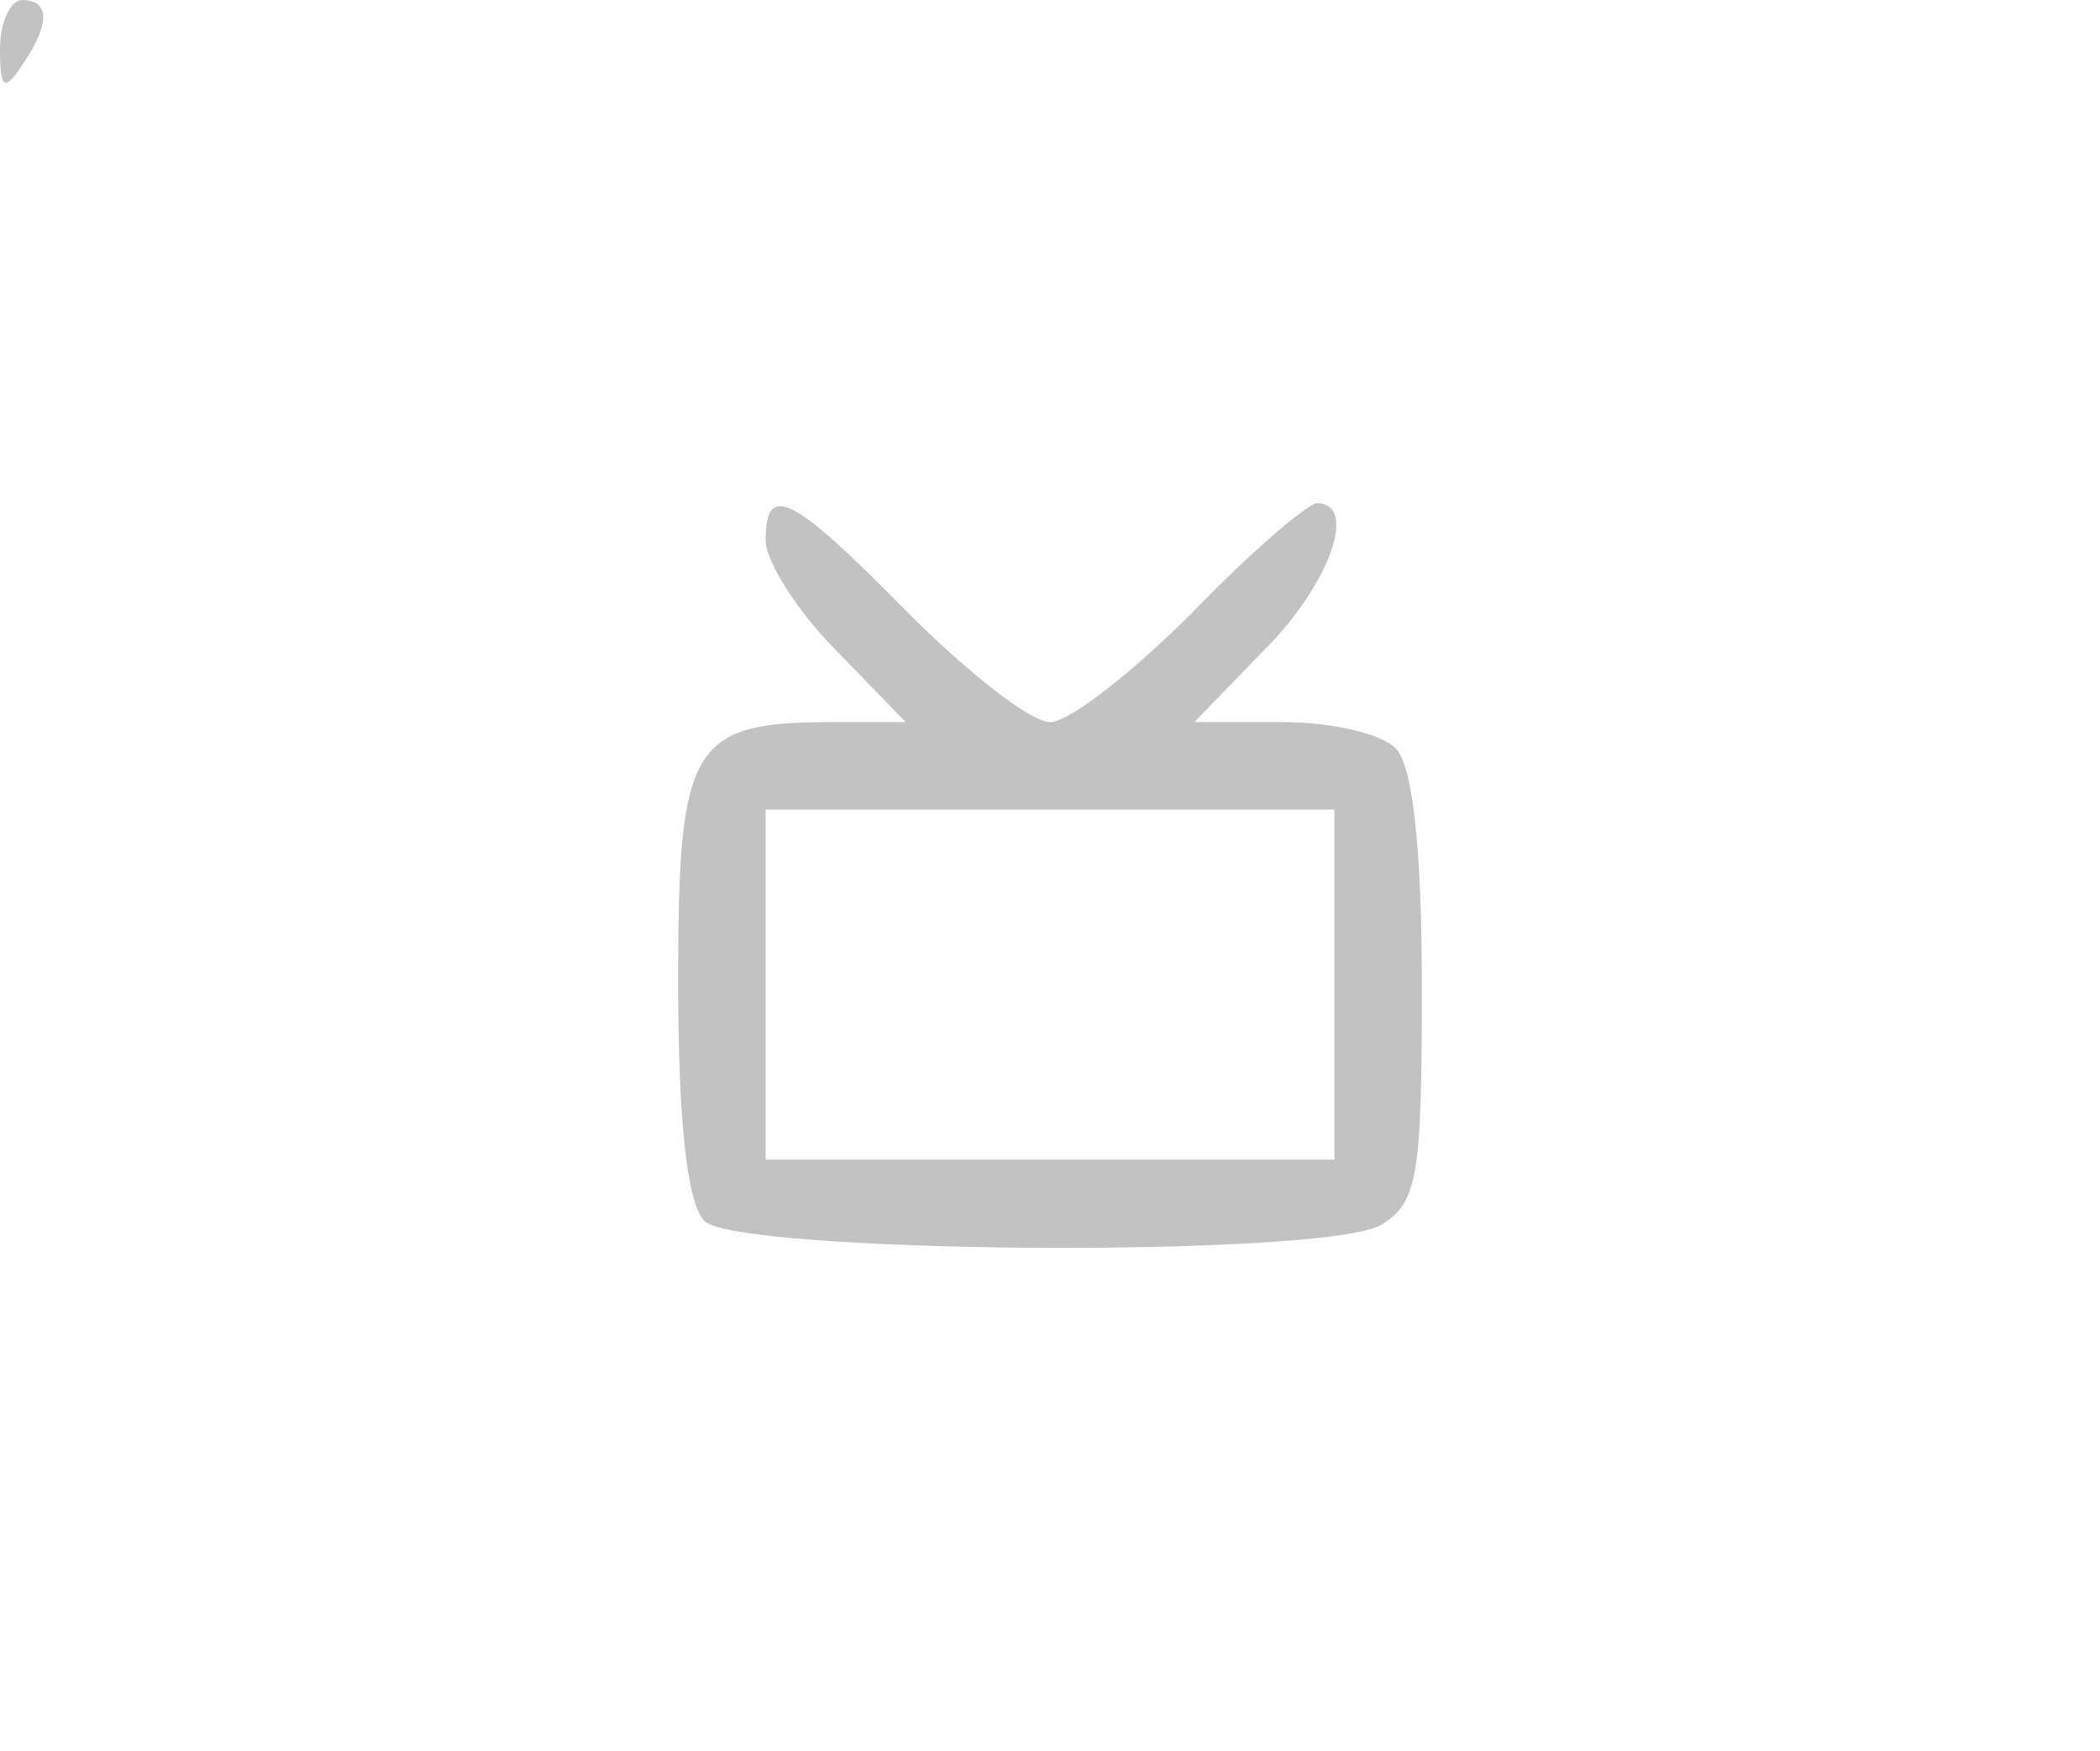
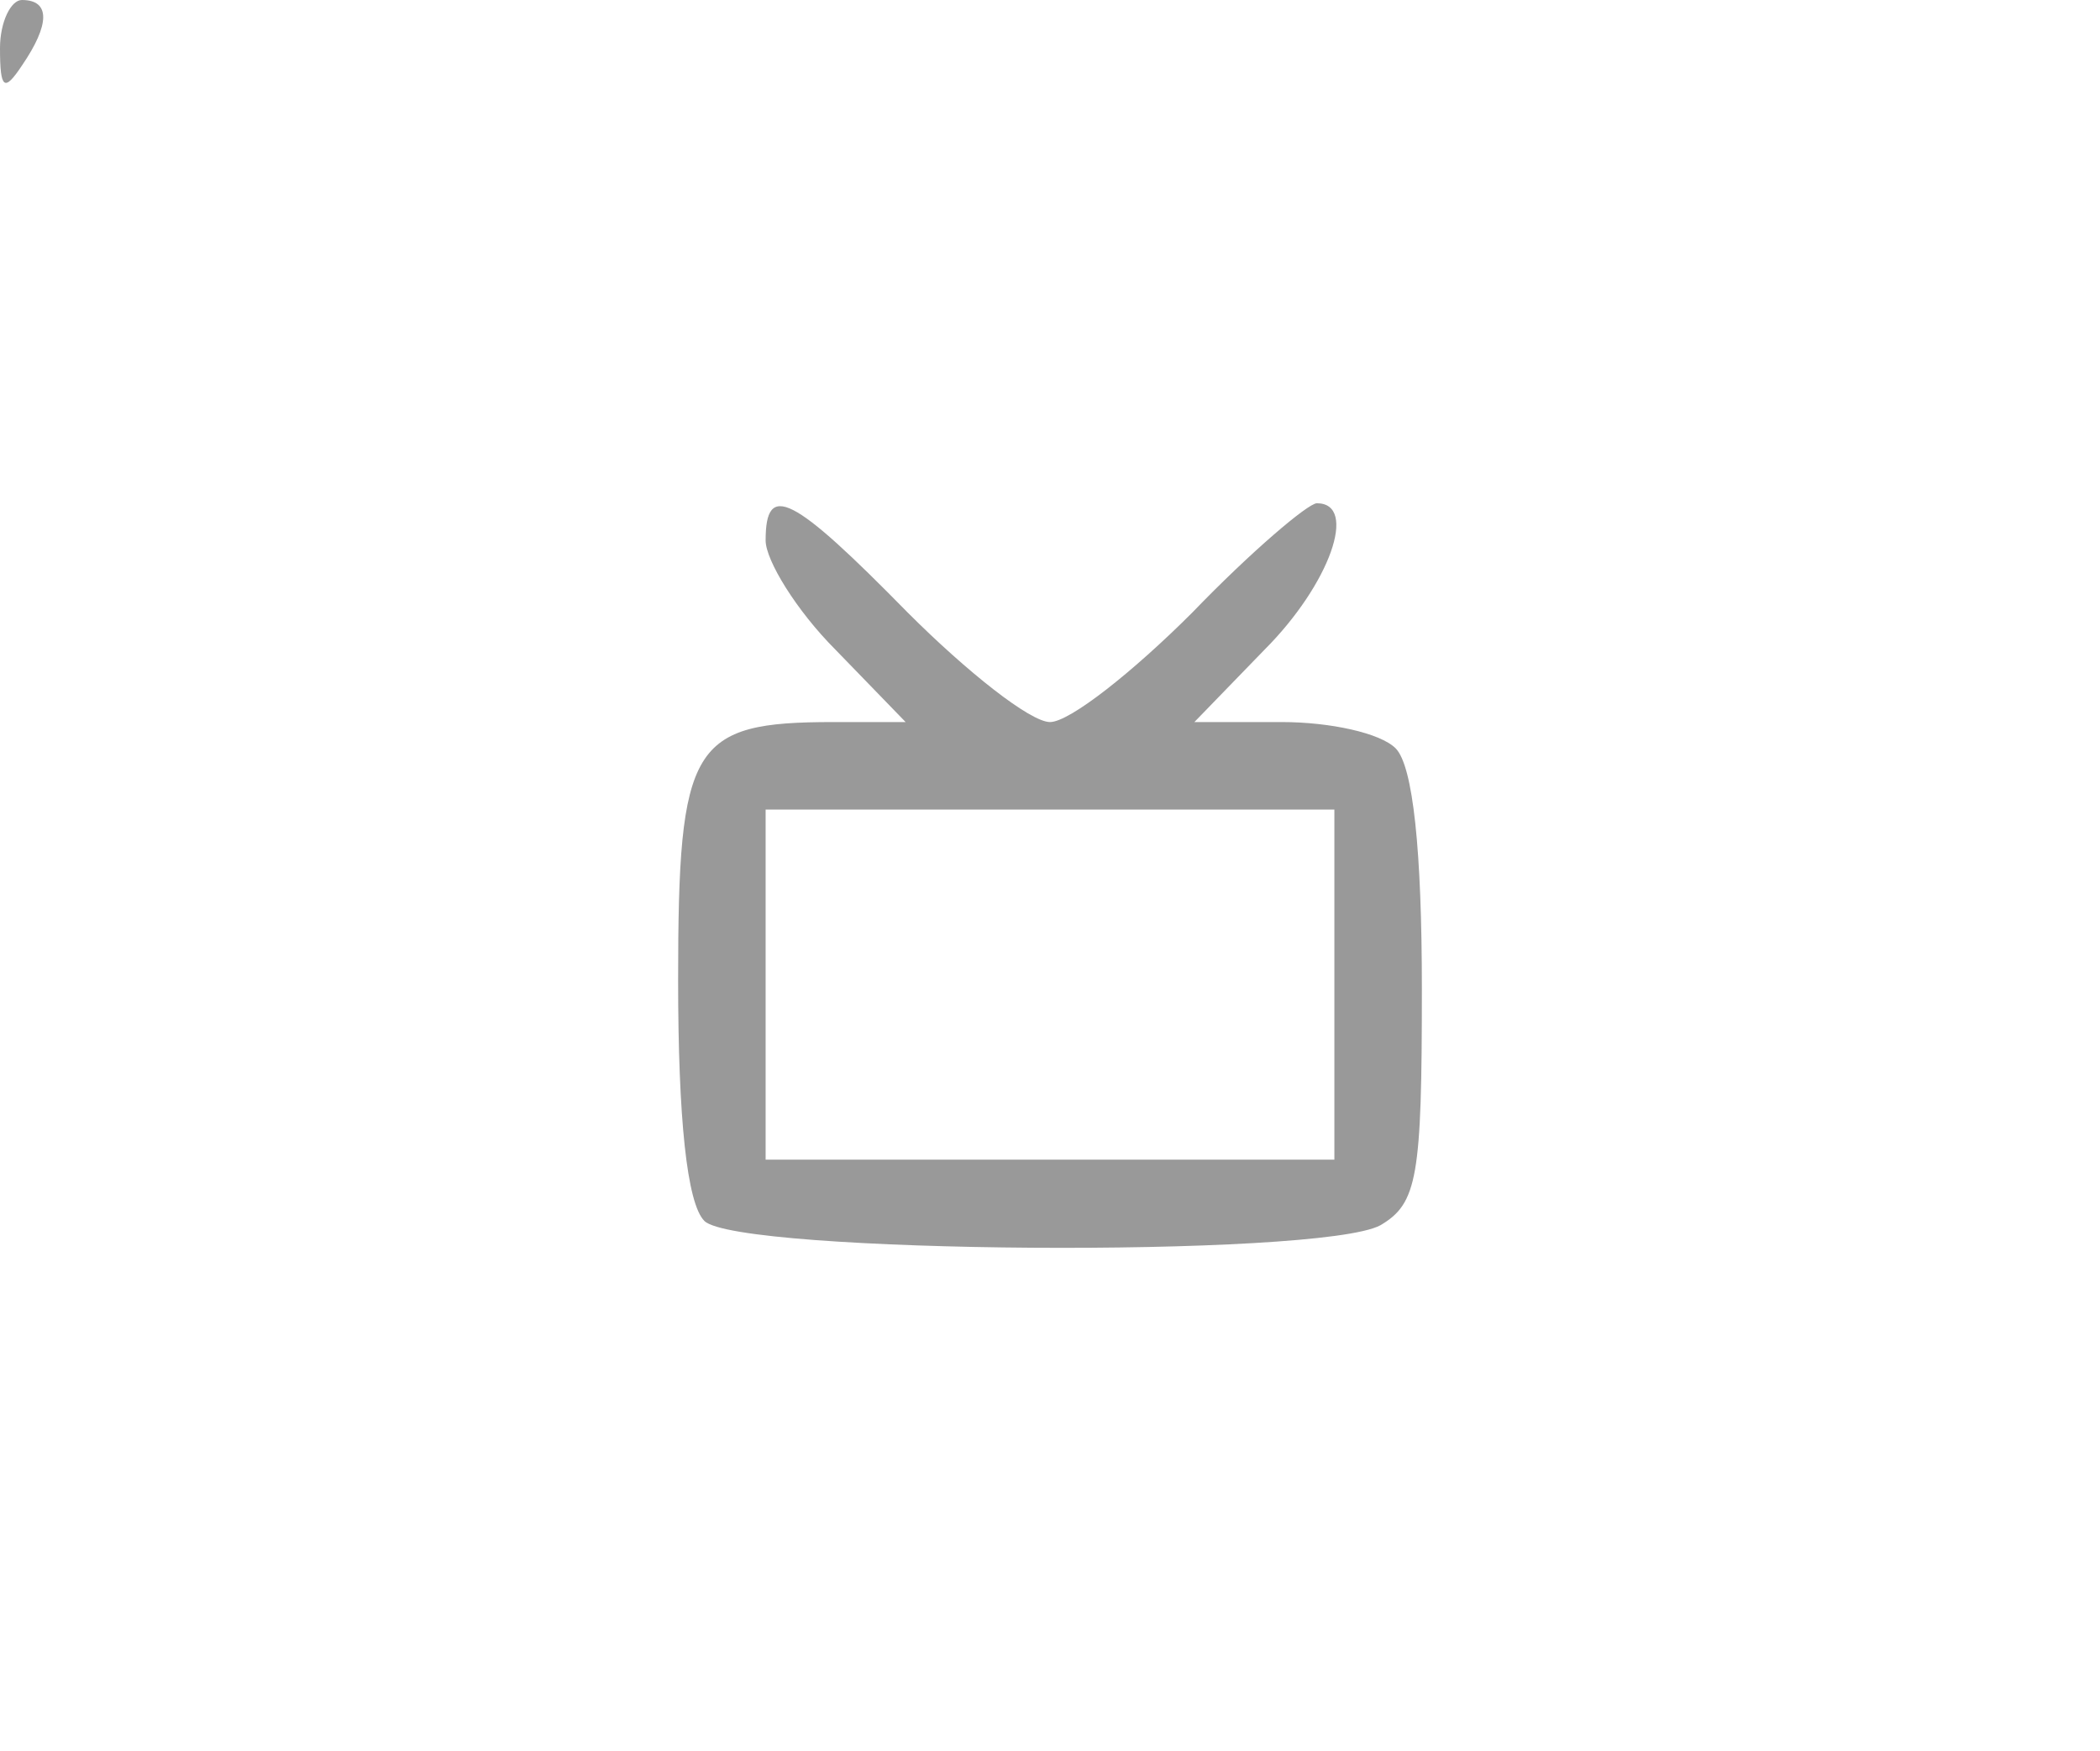
<svg xmlns="http://www.w3.org/2000/svg" version="1.0" width="96pt" height="80pt" viewBox="0 0 96 80" preserveAspectRatio="xMidYMid meet">
-   <g transform="translate(0,80) scale(0.1,-0.1)" fill="#C2C2C2" stroke="none">
+   <g transform="translate(0,80) scale(0.1,-0.1)" fill="#999999" stroke="none">
    <path d="M0 778 c0 -19 2 -20 10 -8 13 19 13 30 0 30 -5 0 -10 -10 -10 -22z" />
    <path d="M350 553 c0 -9 14 -32 32 -50 l32 -33 -33 0 c-65 0 -71 -10 -71 -118 0 -63 4 -102 12 -110 15 -15 281 -17 309 -2 17 10 19 22 19 108 0 63 -4 102 -12 110 -7 7 -30 12 -52 12 l-40 0 32 33 c30 30 43 67 24 67 -4 0 -30 -22 -57 -50 -27 -27 -56 -50 -65 -50 -9 0 -38 23 -65 50 -53 54 -65 60 -65 33z m260 -203 l0 -80 -130 0 -130 0 0 80 0 80 130 0 130 0 0 -80z" />
  </g>
</svg>
